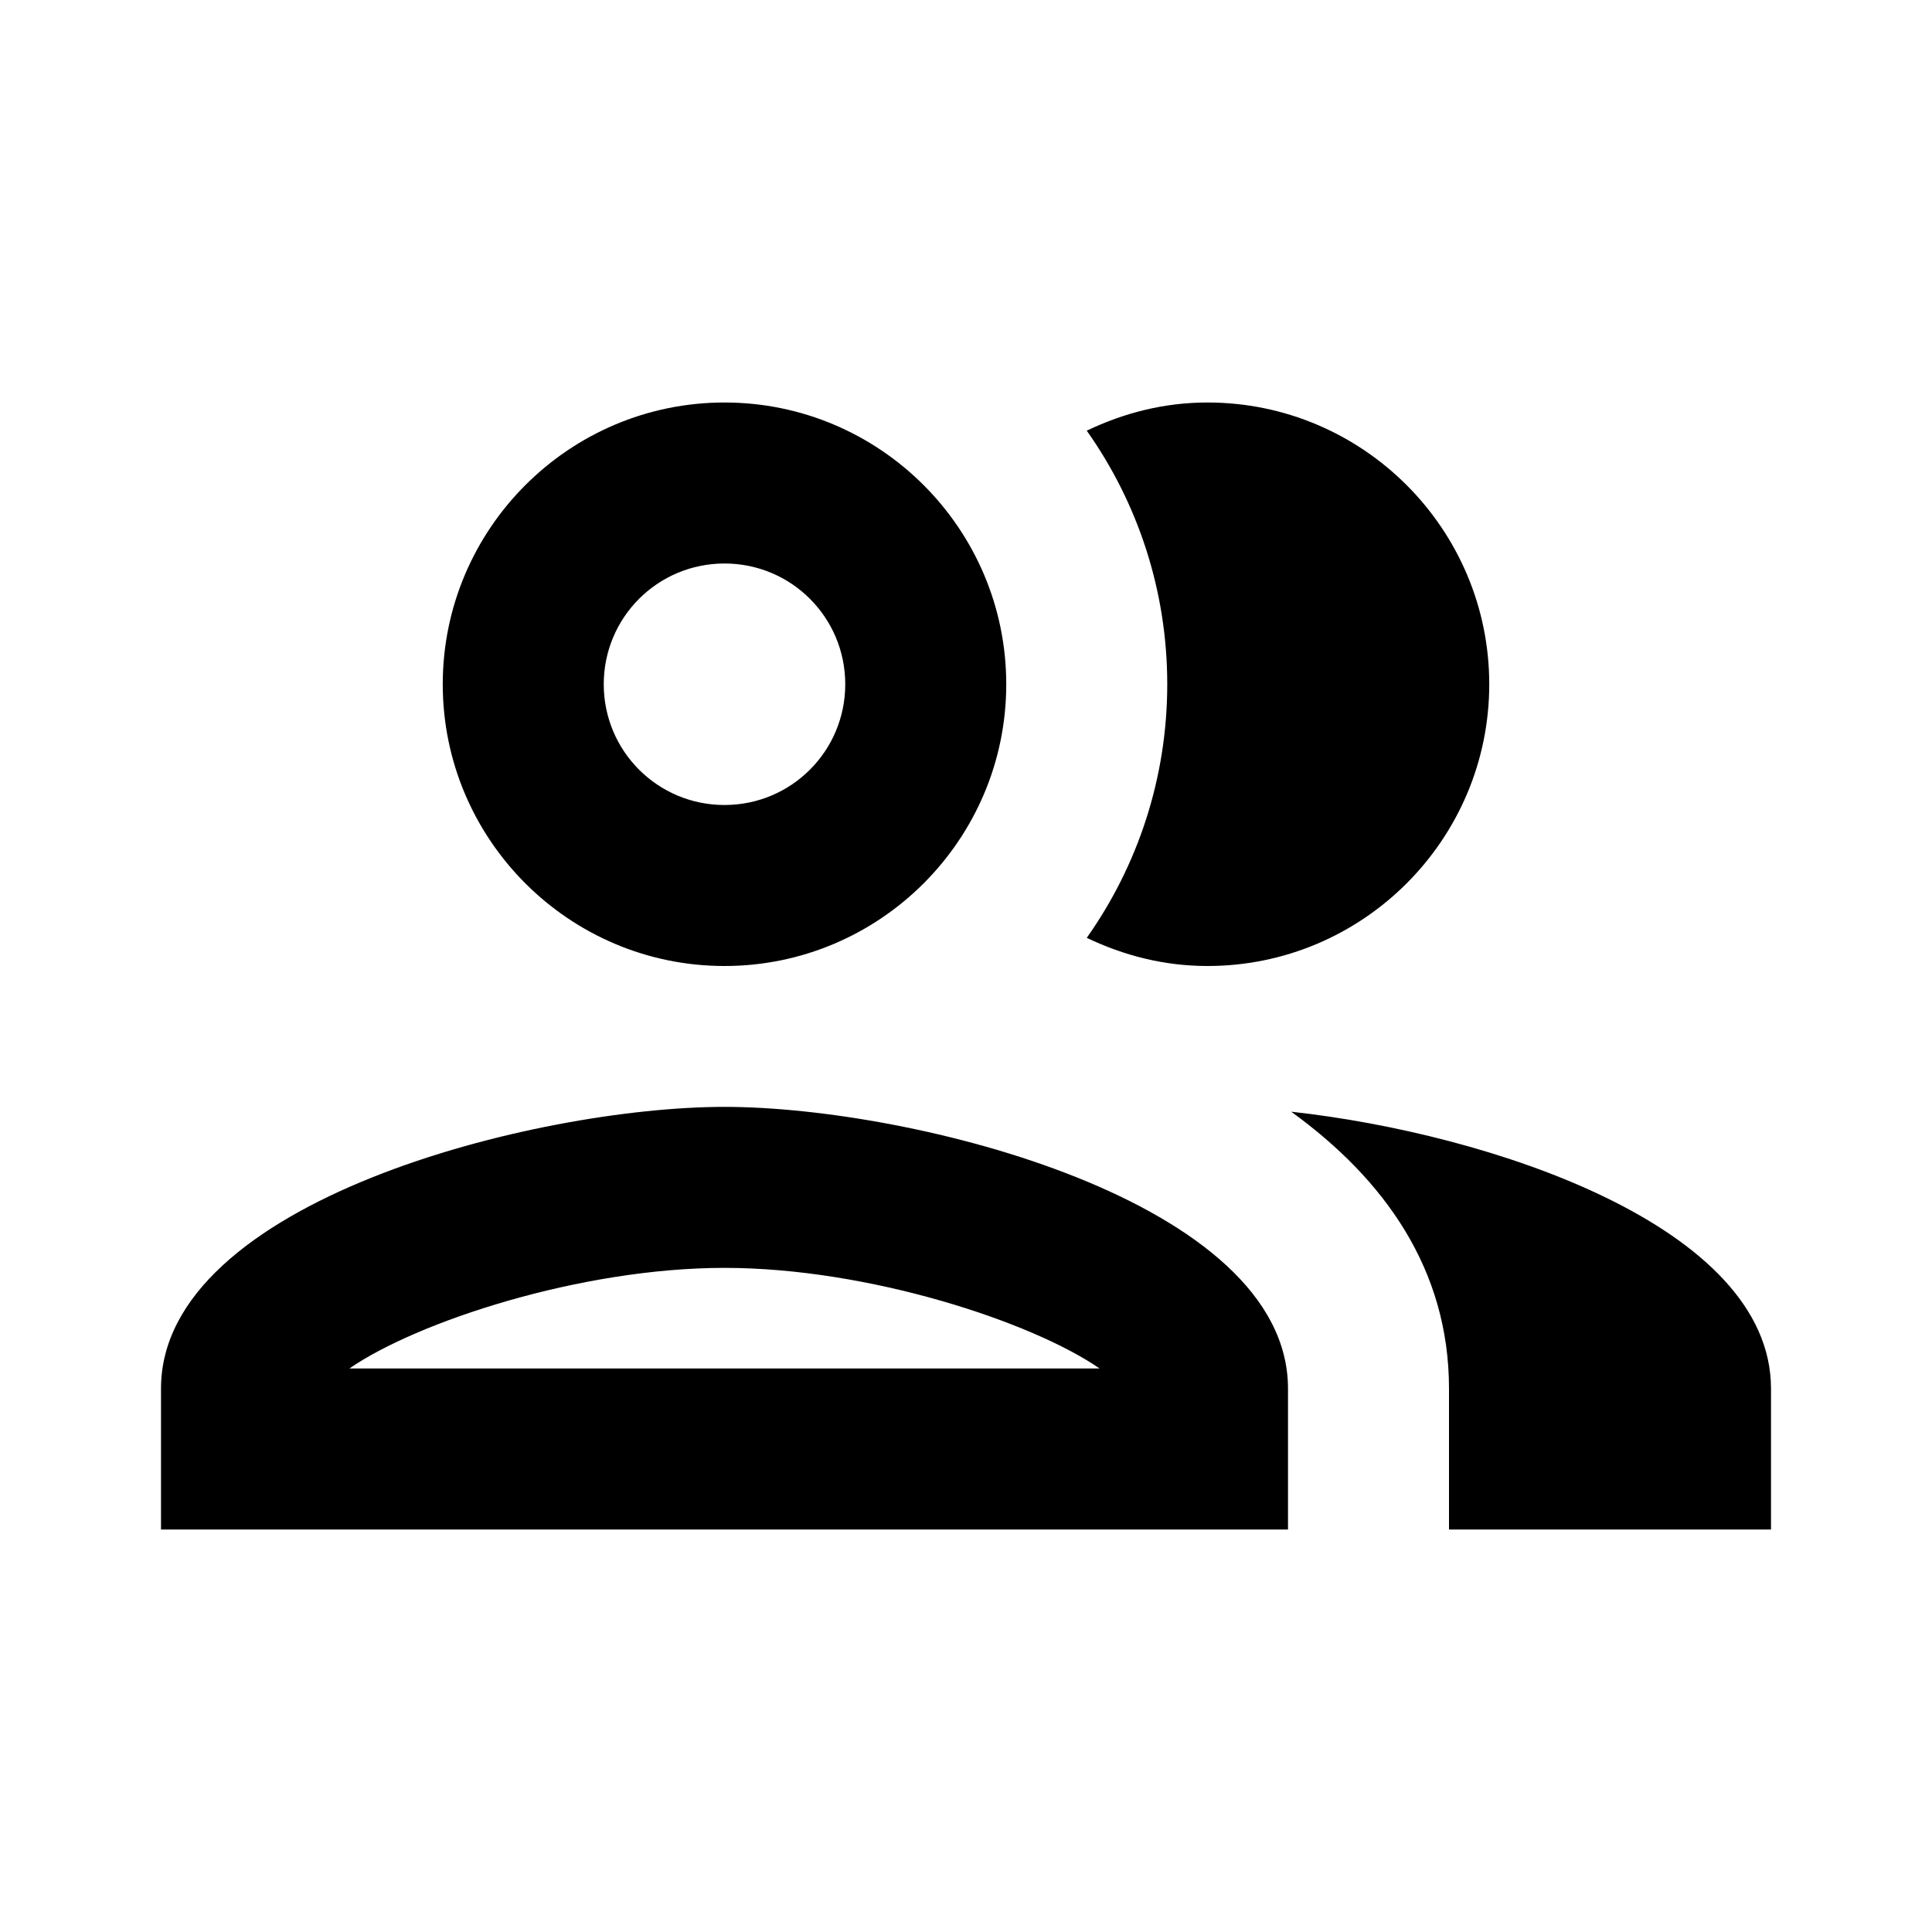
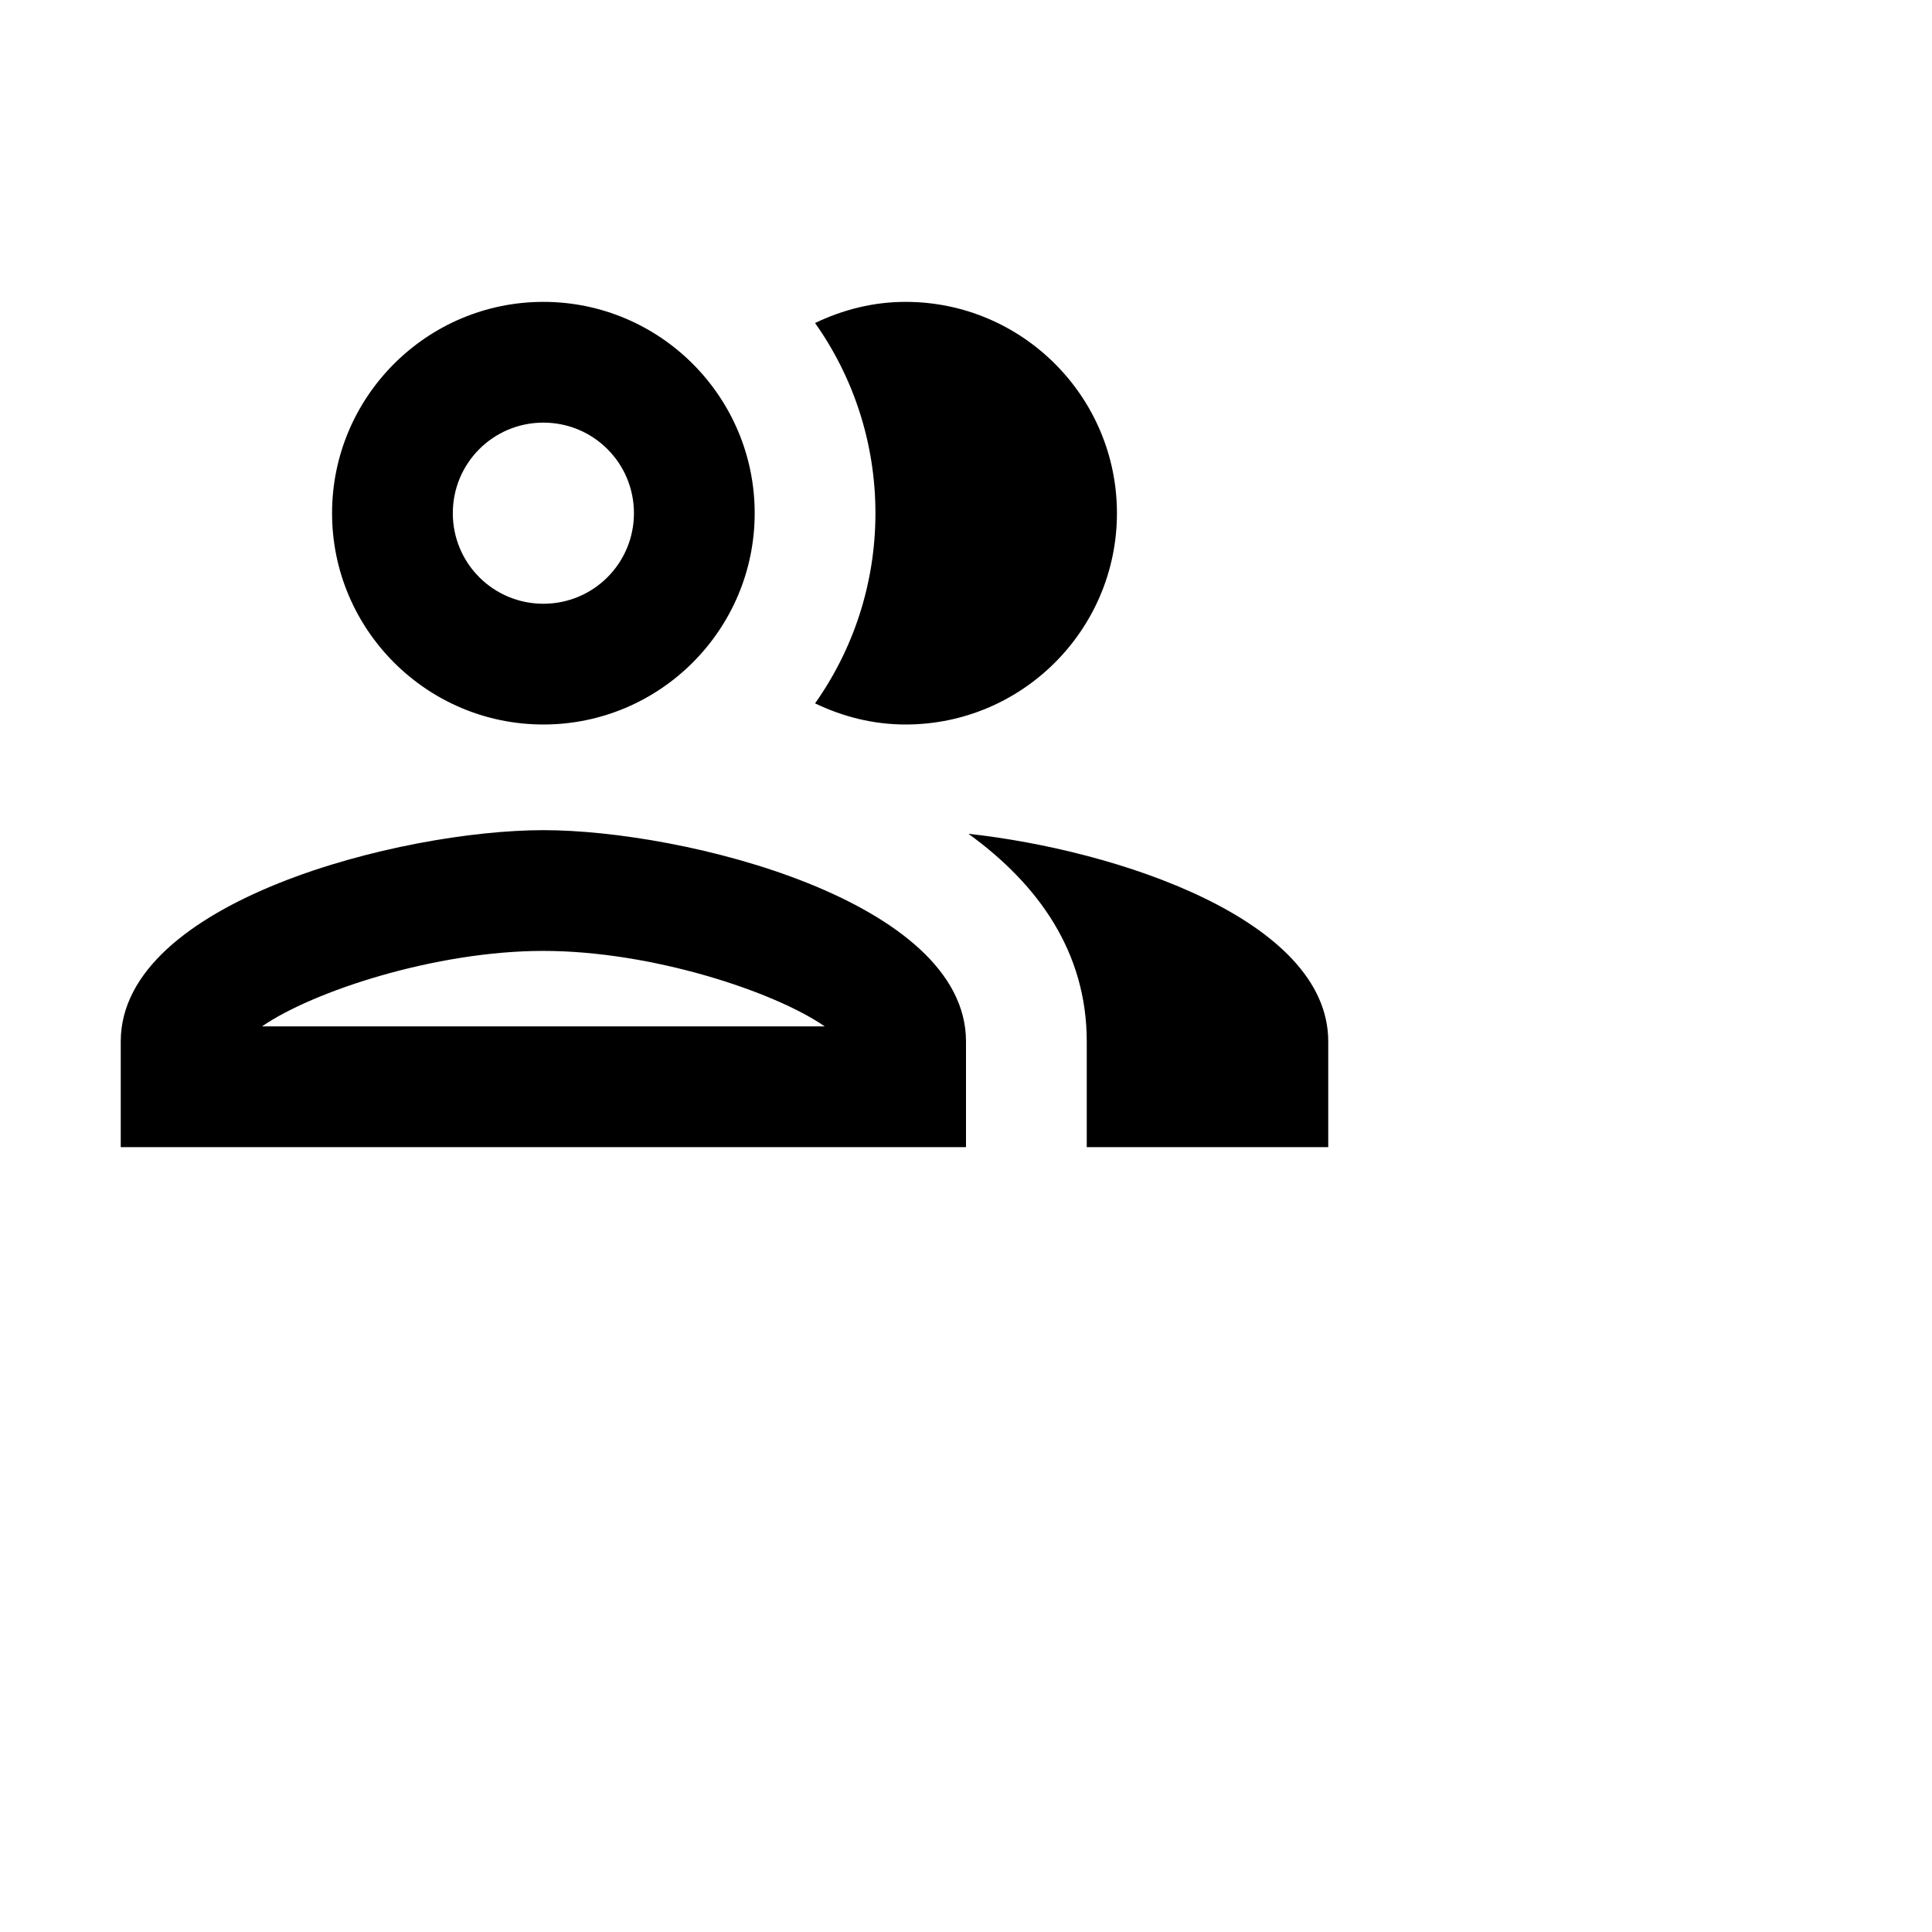
- <svg xmlns="http://www.w3.org/2000/svg" width="100%" height="100%" viewBox="0 0 24 24">
+ <svg xmlns="http://www.w3.org/2000/svg" width="32" height="32" viewBox="0 0 32 32">
  <path fill="none" d="M0 0h24v24H0V0z" />
  <path d="M9 13.75c-2.34 0-7 1.17-7 3.5V19h14v-1.75c0-2.33-4.66-3.5-7-3.5zM4.34 17c.84-.58 2.87-1.25 4.66-1.25s3.82.67 4.66 1.25H4.34zM9 12c1.93 0 3.5-1.57 3.5-3.5S10.93 5 9 5 5.5 6.57 5.5 8.5 7.07 12 9 12zm0-5c.83 0 1.5.67 1.5 1.5S9.83 10 9 10s-1.5-.67-1.5-1.5S8.17 7 9 7zm7.04 6.81c1.16.84 1.96 1.96 1.96 3.44V19h4v-1.75c0-2.02-3.5-3.17-5.96-3.44zM15 12c1.93 0 3.5-1.57 3.5-3.5S16.93 5 15 5c-.54 0-1.04.13-1.5.35.63.89 1 1.98 1 3.15s-.37 2.26-1 3.15c.46.22.96.35 1.5.35z" />
</svg>
